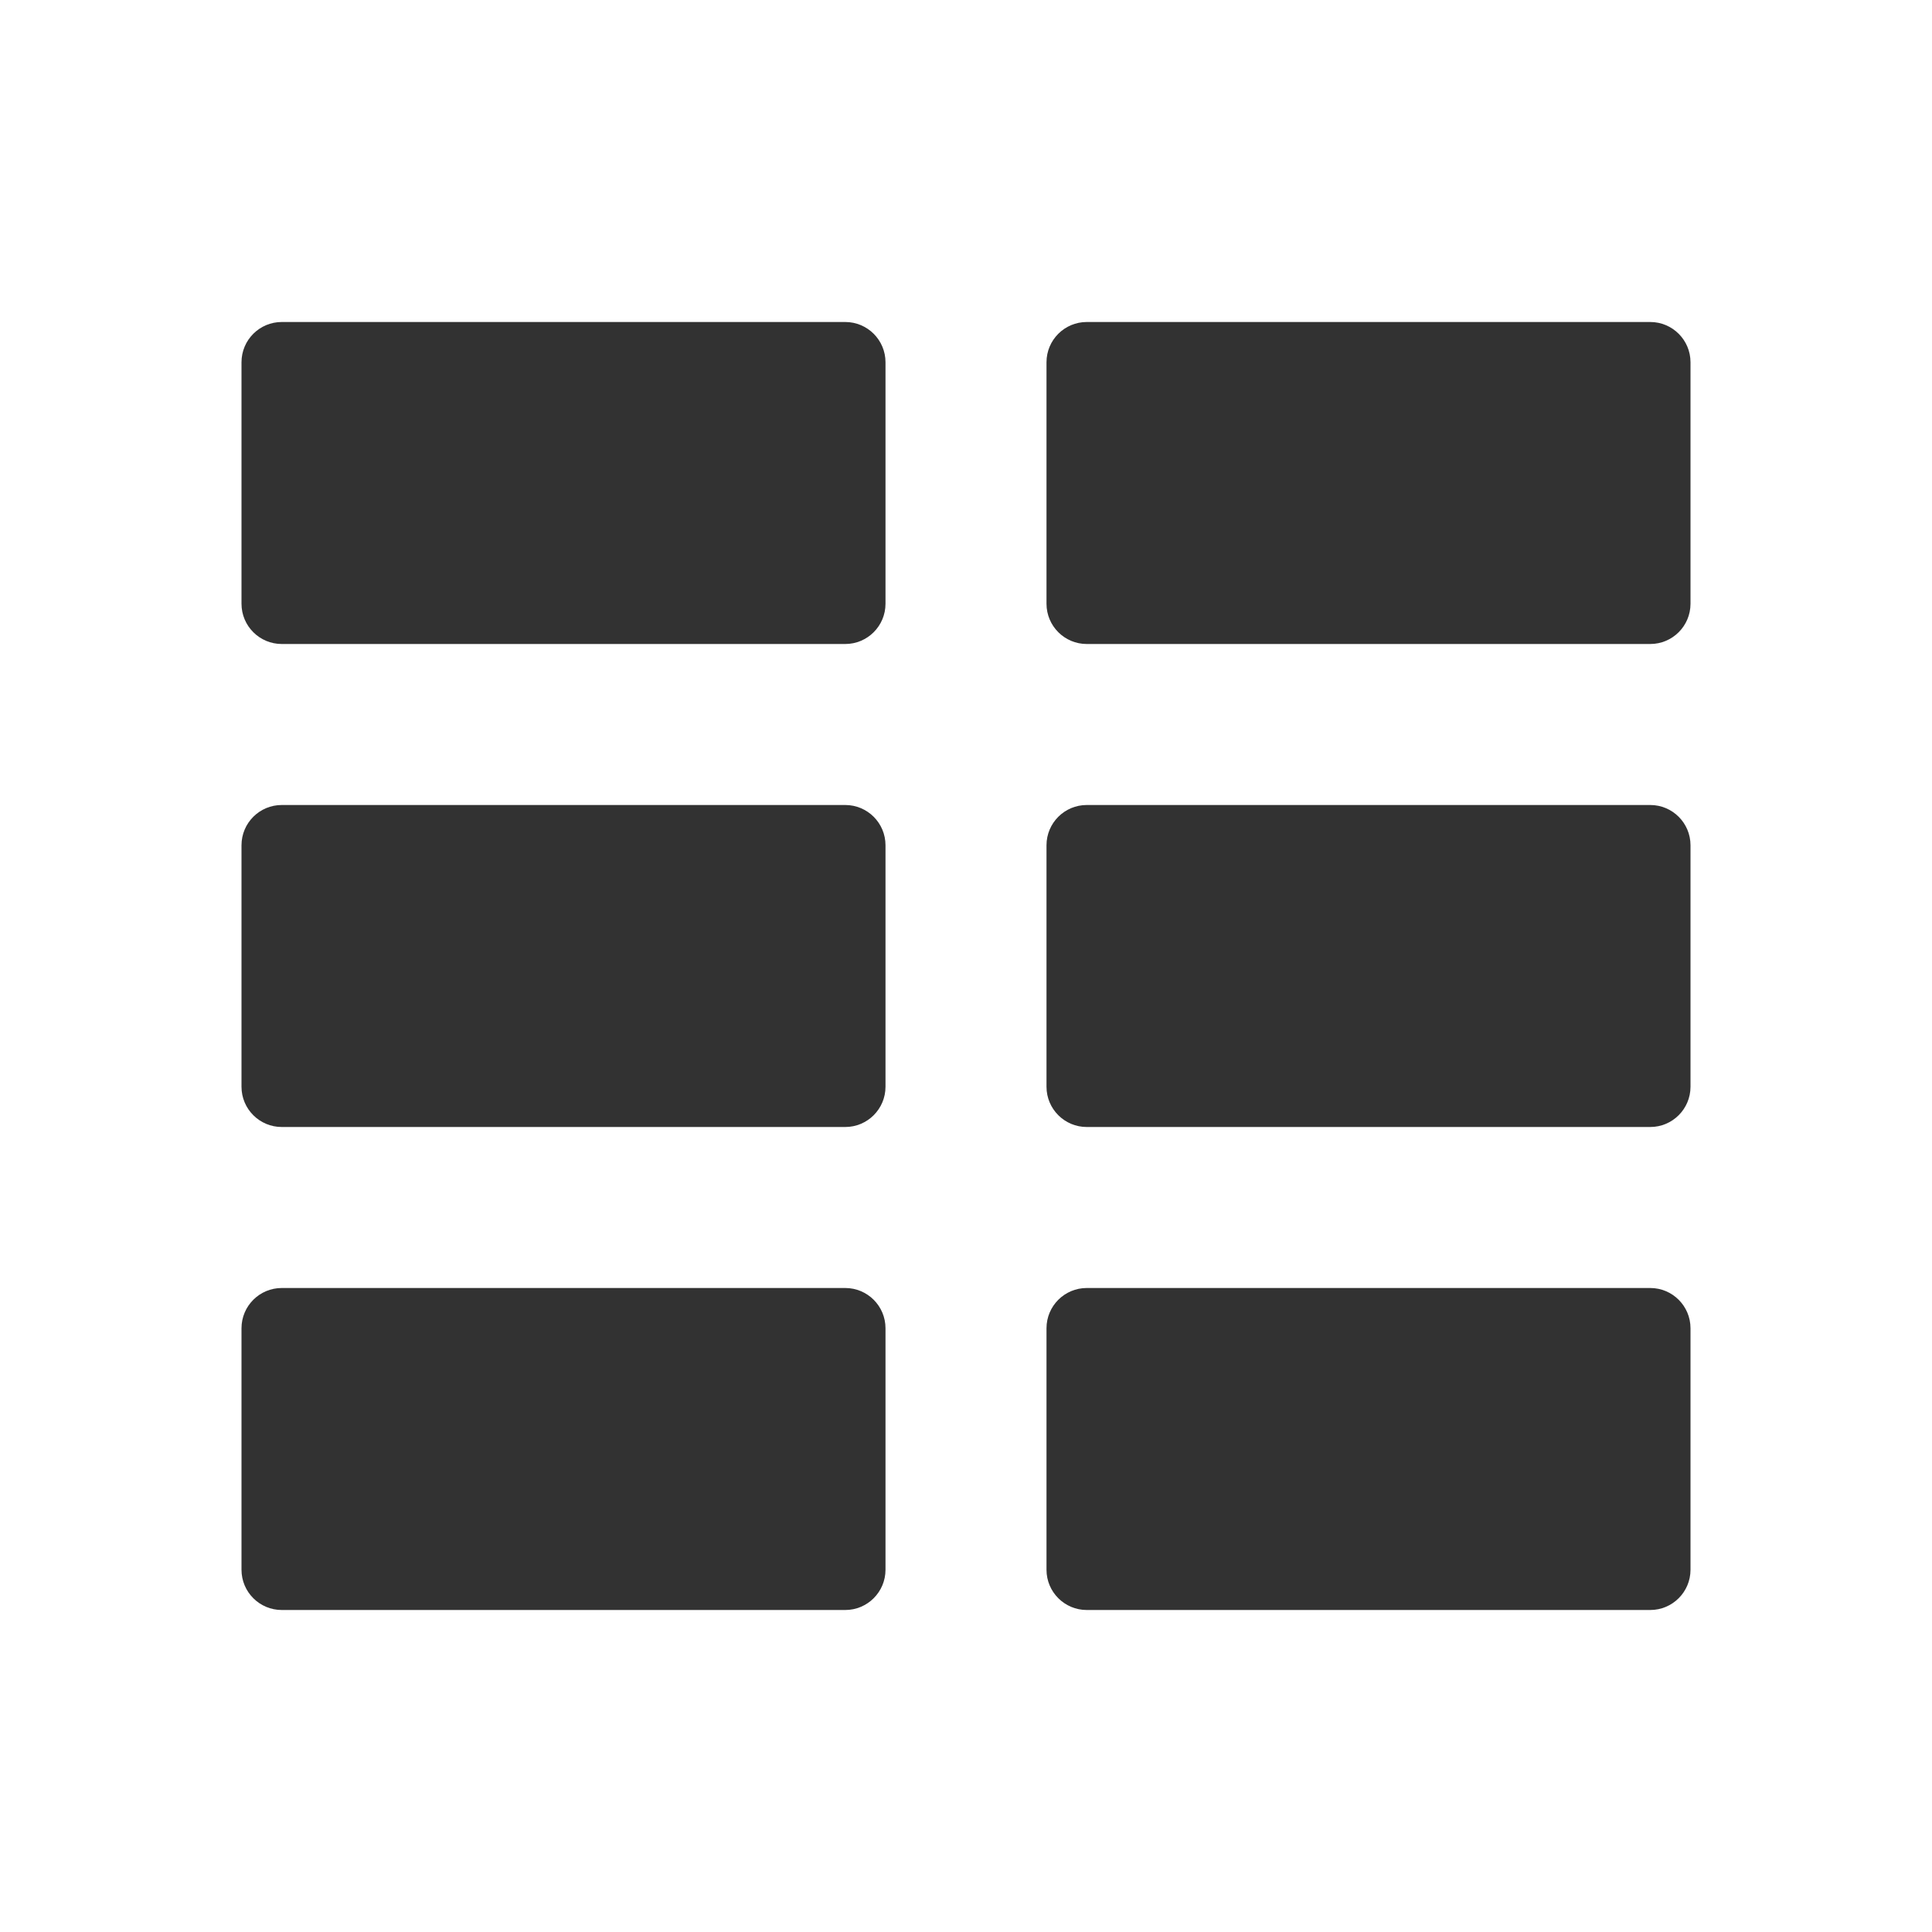
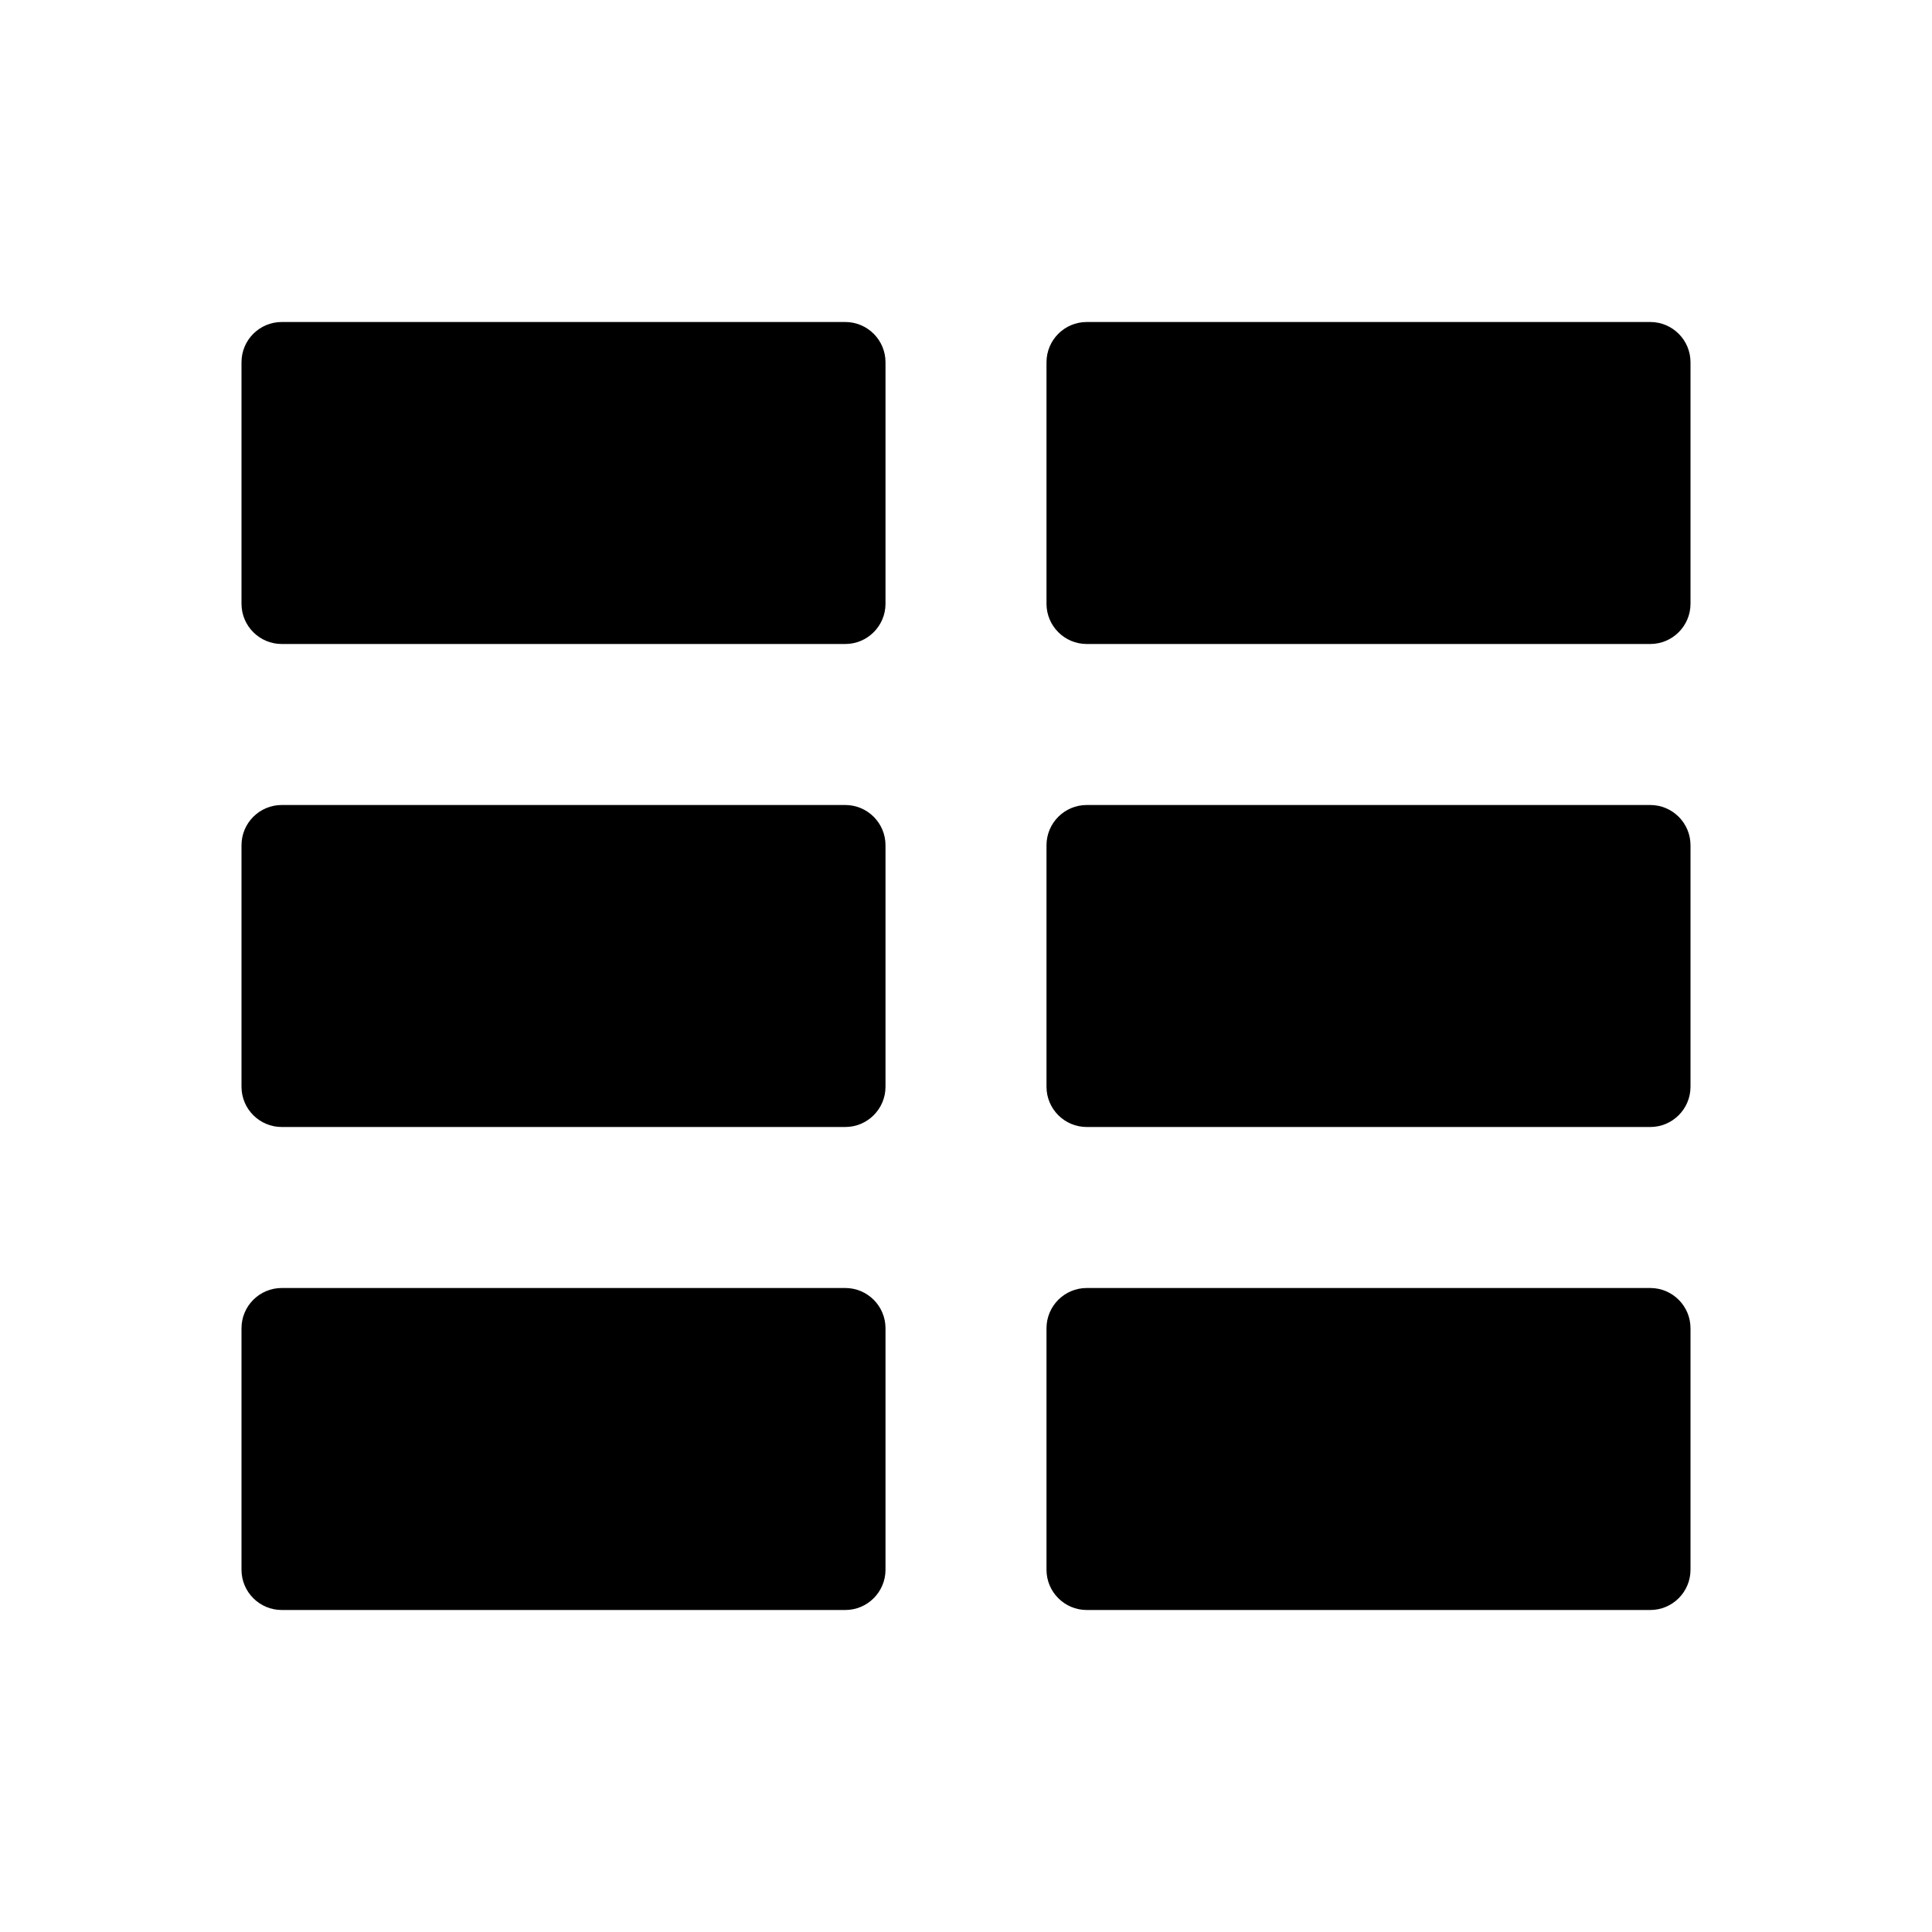
<svg xmlns="http://www.w3.org/2000/svg" width="24" height="24" viewBox="0 0 24 24" fill="none">
-   <path fill-rule="evenodd" clip-rule="evenodd" d="M3.5 4C3.224 4 3 4.224 3 4.5V7.5C3 7.776 3.224 8 3.5 8H10.5C10.776 8 11 7.776 11 7.5V4.5C11 4.224 10.776 4 10.5 4H3.5ZM13.5 4C13.224 4 13 4.224 13 4.5V7.5C13 7.776 13.224 8 13.5 8H20.5C20.776 8 21 7.776 21 7.5V4.5C21 4.224 20.776 4 20.5 4H13.5ZM3 10.5C3 10.224 3.224 10 3.5 10H10.5C10.776 10 11 10.224 11 10.5V13.5C11 13.776 10.776 14 10.5 14H3.5C3.224 14 3 13.776 3 13.5V10.5ZM3.5 16C3.224 16 3 16.224 3 16.5V19.5C3 19.776 3.224 20 3.5 20H10.5C10.776 20 11 19.776 11 19.5V16.5C11 16.224 10.776 16 10.5 16H3.5ZM13 10.5C13 10.224 13.224 10 13.5 10H20.5C20.776 10 21 10.224 21 10.5V13.5C21 13.776 20.776 14 20.5 14H13.5C13.224 14 13 13.776 13 13.5V10.5ZM13.5 16C13.224 16 13 16.224 13 16.5V19.5C13 19.776 13.224 20 13.5 20H20.5C20.776 20 21 19.776 21 19.5V16.5C21 16.224 20.776 16 20.5 16H13.5Z" fill="#323232" />
+   <path fill-rule="evenodd" clip-rule="evenodd" d="M3.5 4C3.224 4 3 4.224 3 4.5V7.5C3 7.776 3.224 8 3.5 8H10.5C10.776 8 11 7.776 11 7.5V4.5C11 4.224 10.776 4 10.5 4H3.5ZM13.5 4C13.224 4 13 4.224 13 4.5V7.5C13 7.776 13.224 8 13.5 8H20.5C20.776 8 21 7.776 21 7.5V4.5C21 4.224 20.776 4 20.5 4H13.5ZM3 10.5C3 10.224 3.224 10 3.5 10H10.5C10.776 10 11 10.224 11 10.5V13.5C11 13.776 10.776 14 10.5 14H3.5C3.224 14 3 13.776 3 13.5V10.5ZM3.5 16C3.224 16 3 16.224 3 16.5V19.5C3 19.776 3.224 20 3.5 20H10.5C10.776 20 11 19.776 11 19.5V16.5C11 16.224 10.776 16 10.5 16H3.5ZM13 10.5C13 10.224 13.224 10 13.5 10H20.5C20.776 10 21 10.224 21 10.5V13.5C21 13.776 20.776 14 20.5 14H13.5C13.224 14 13 13.776 13 13.5V10.5ZM13.5 16C13.224 16 13 16.224 13 16.5V19.5C13 19.776 13.224 20 13.5 20H20.5C20.776 20 21 19.776 21 19.5V16.5C21 16.224 20.776 16 20.5 16H13.5Z" fill="currentColor" />
</svg>
